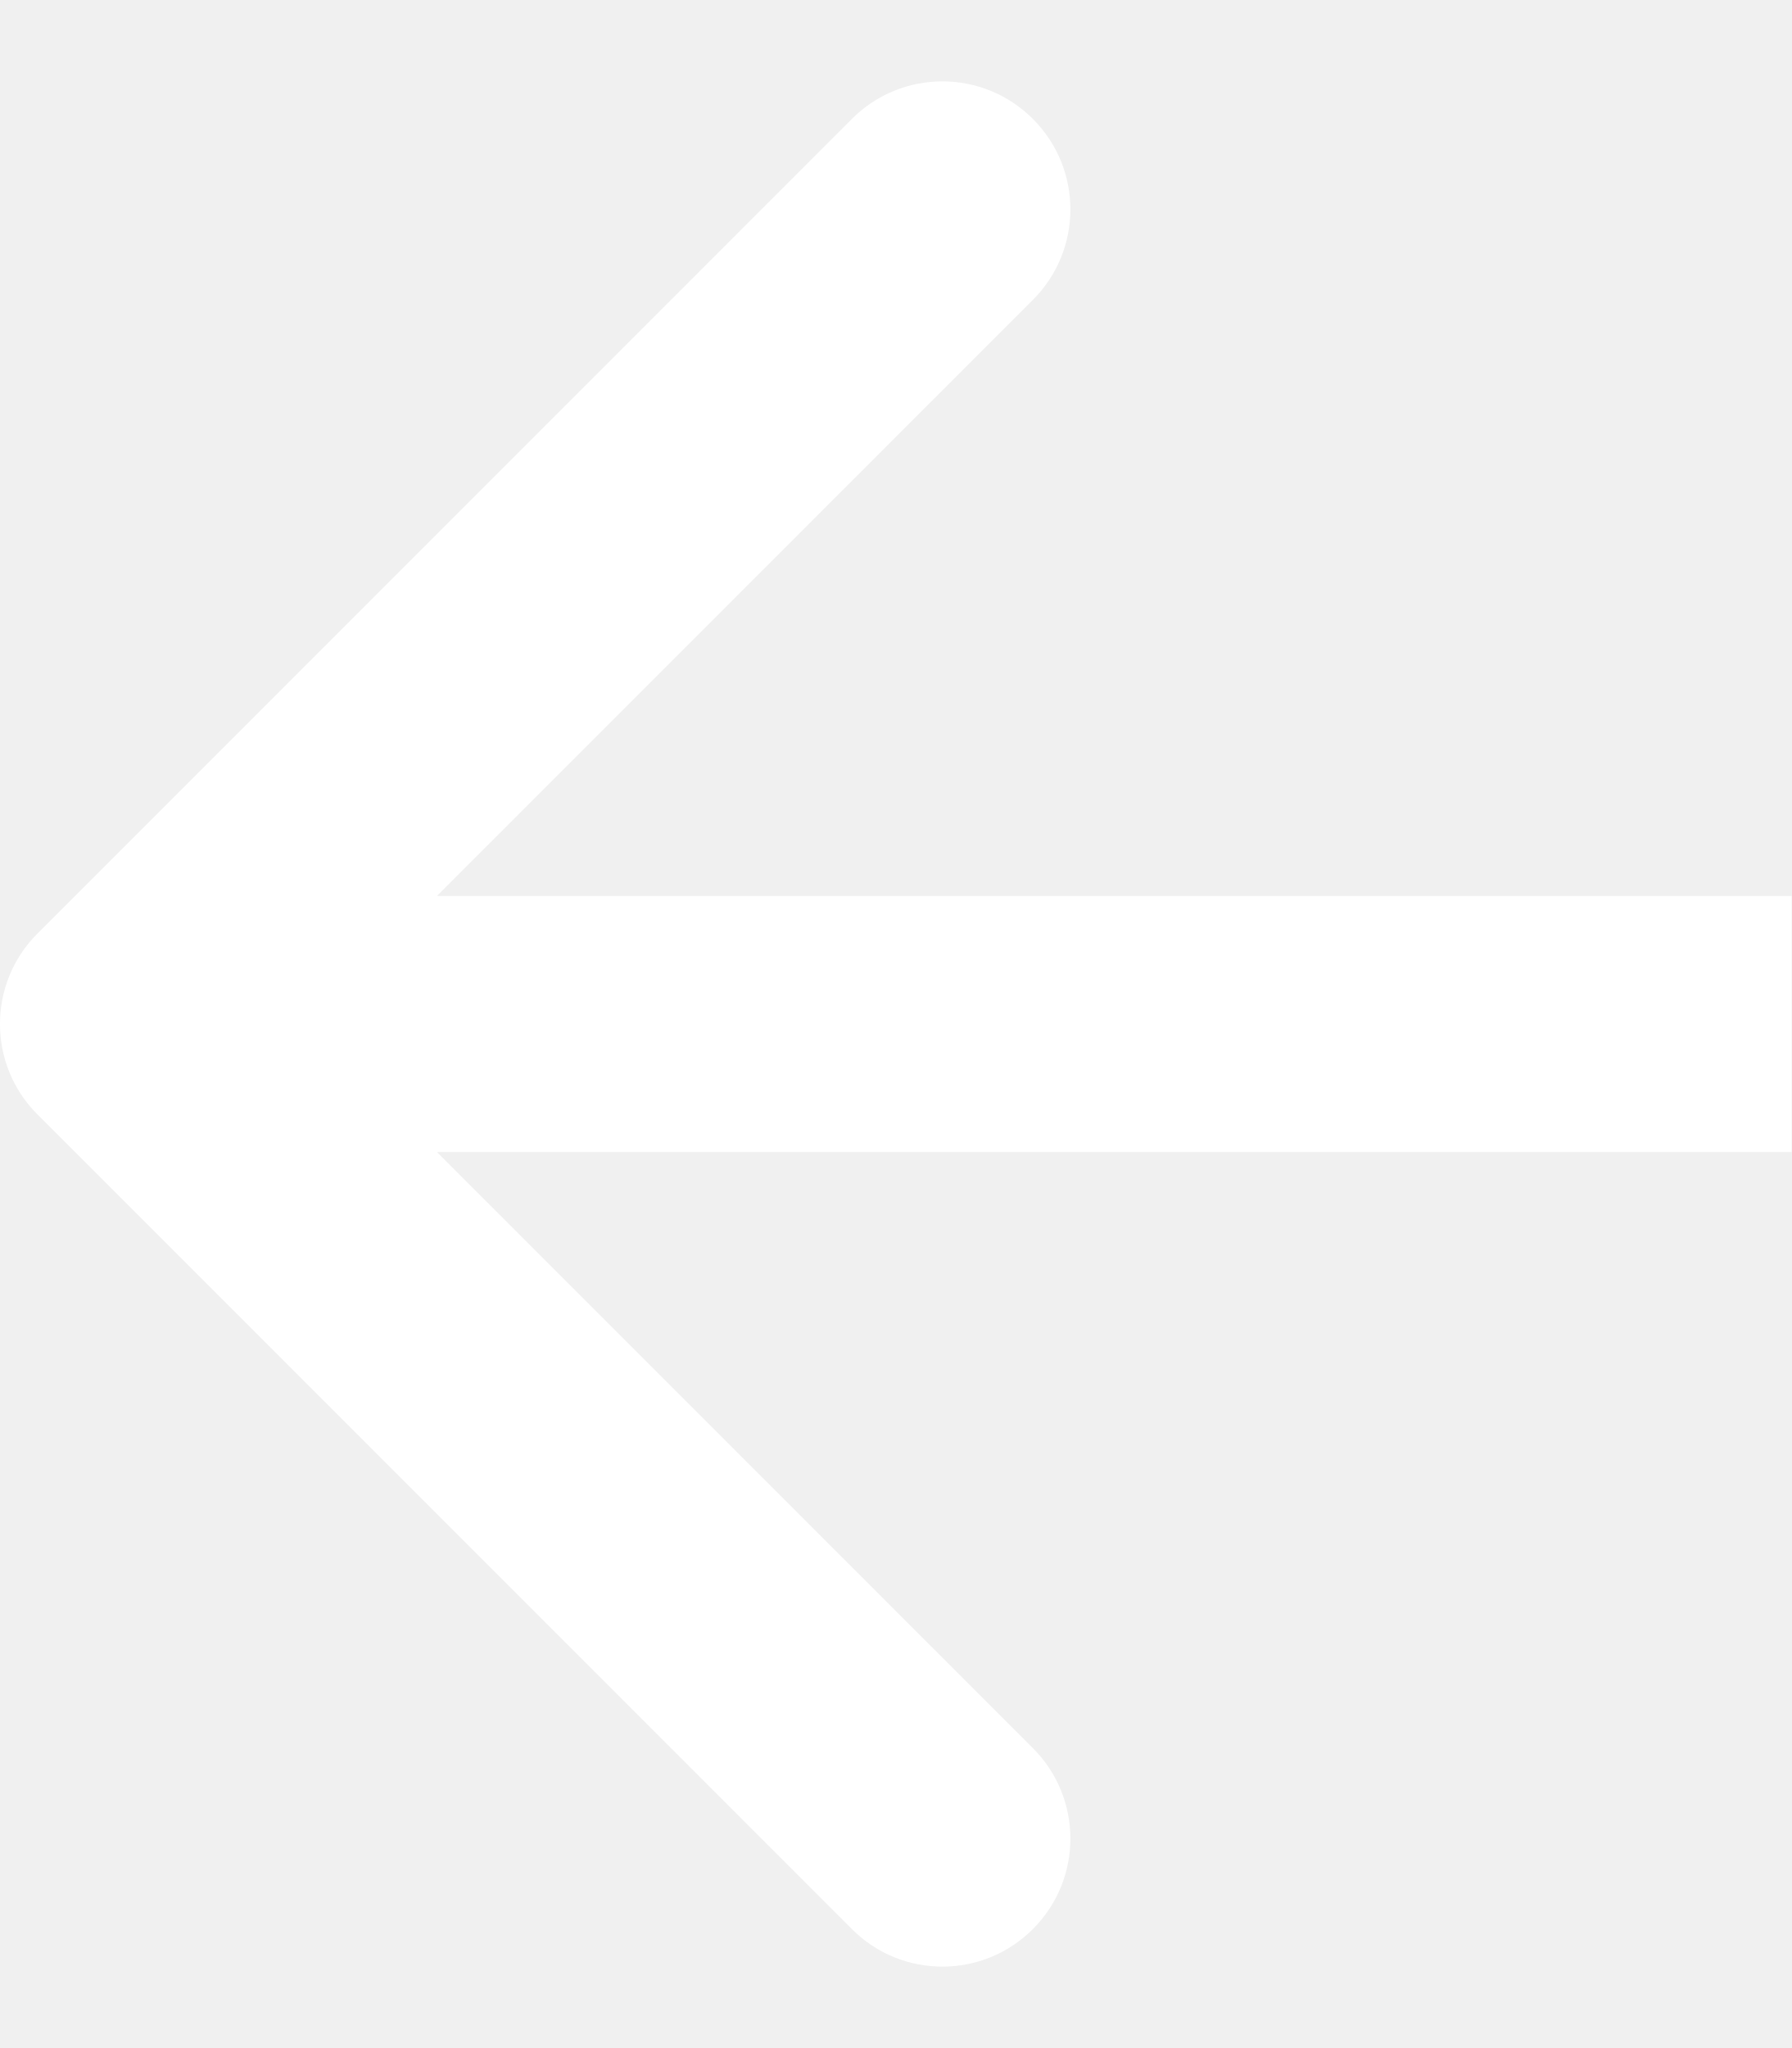
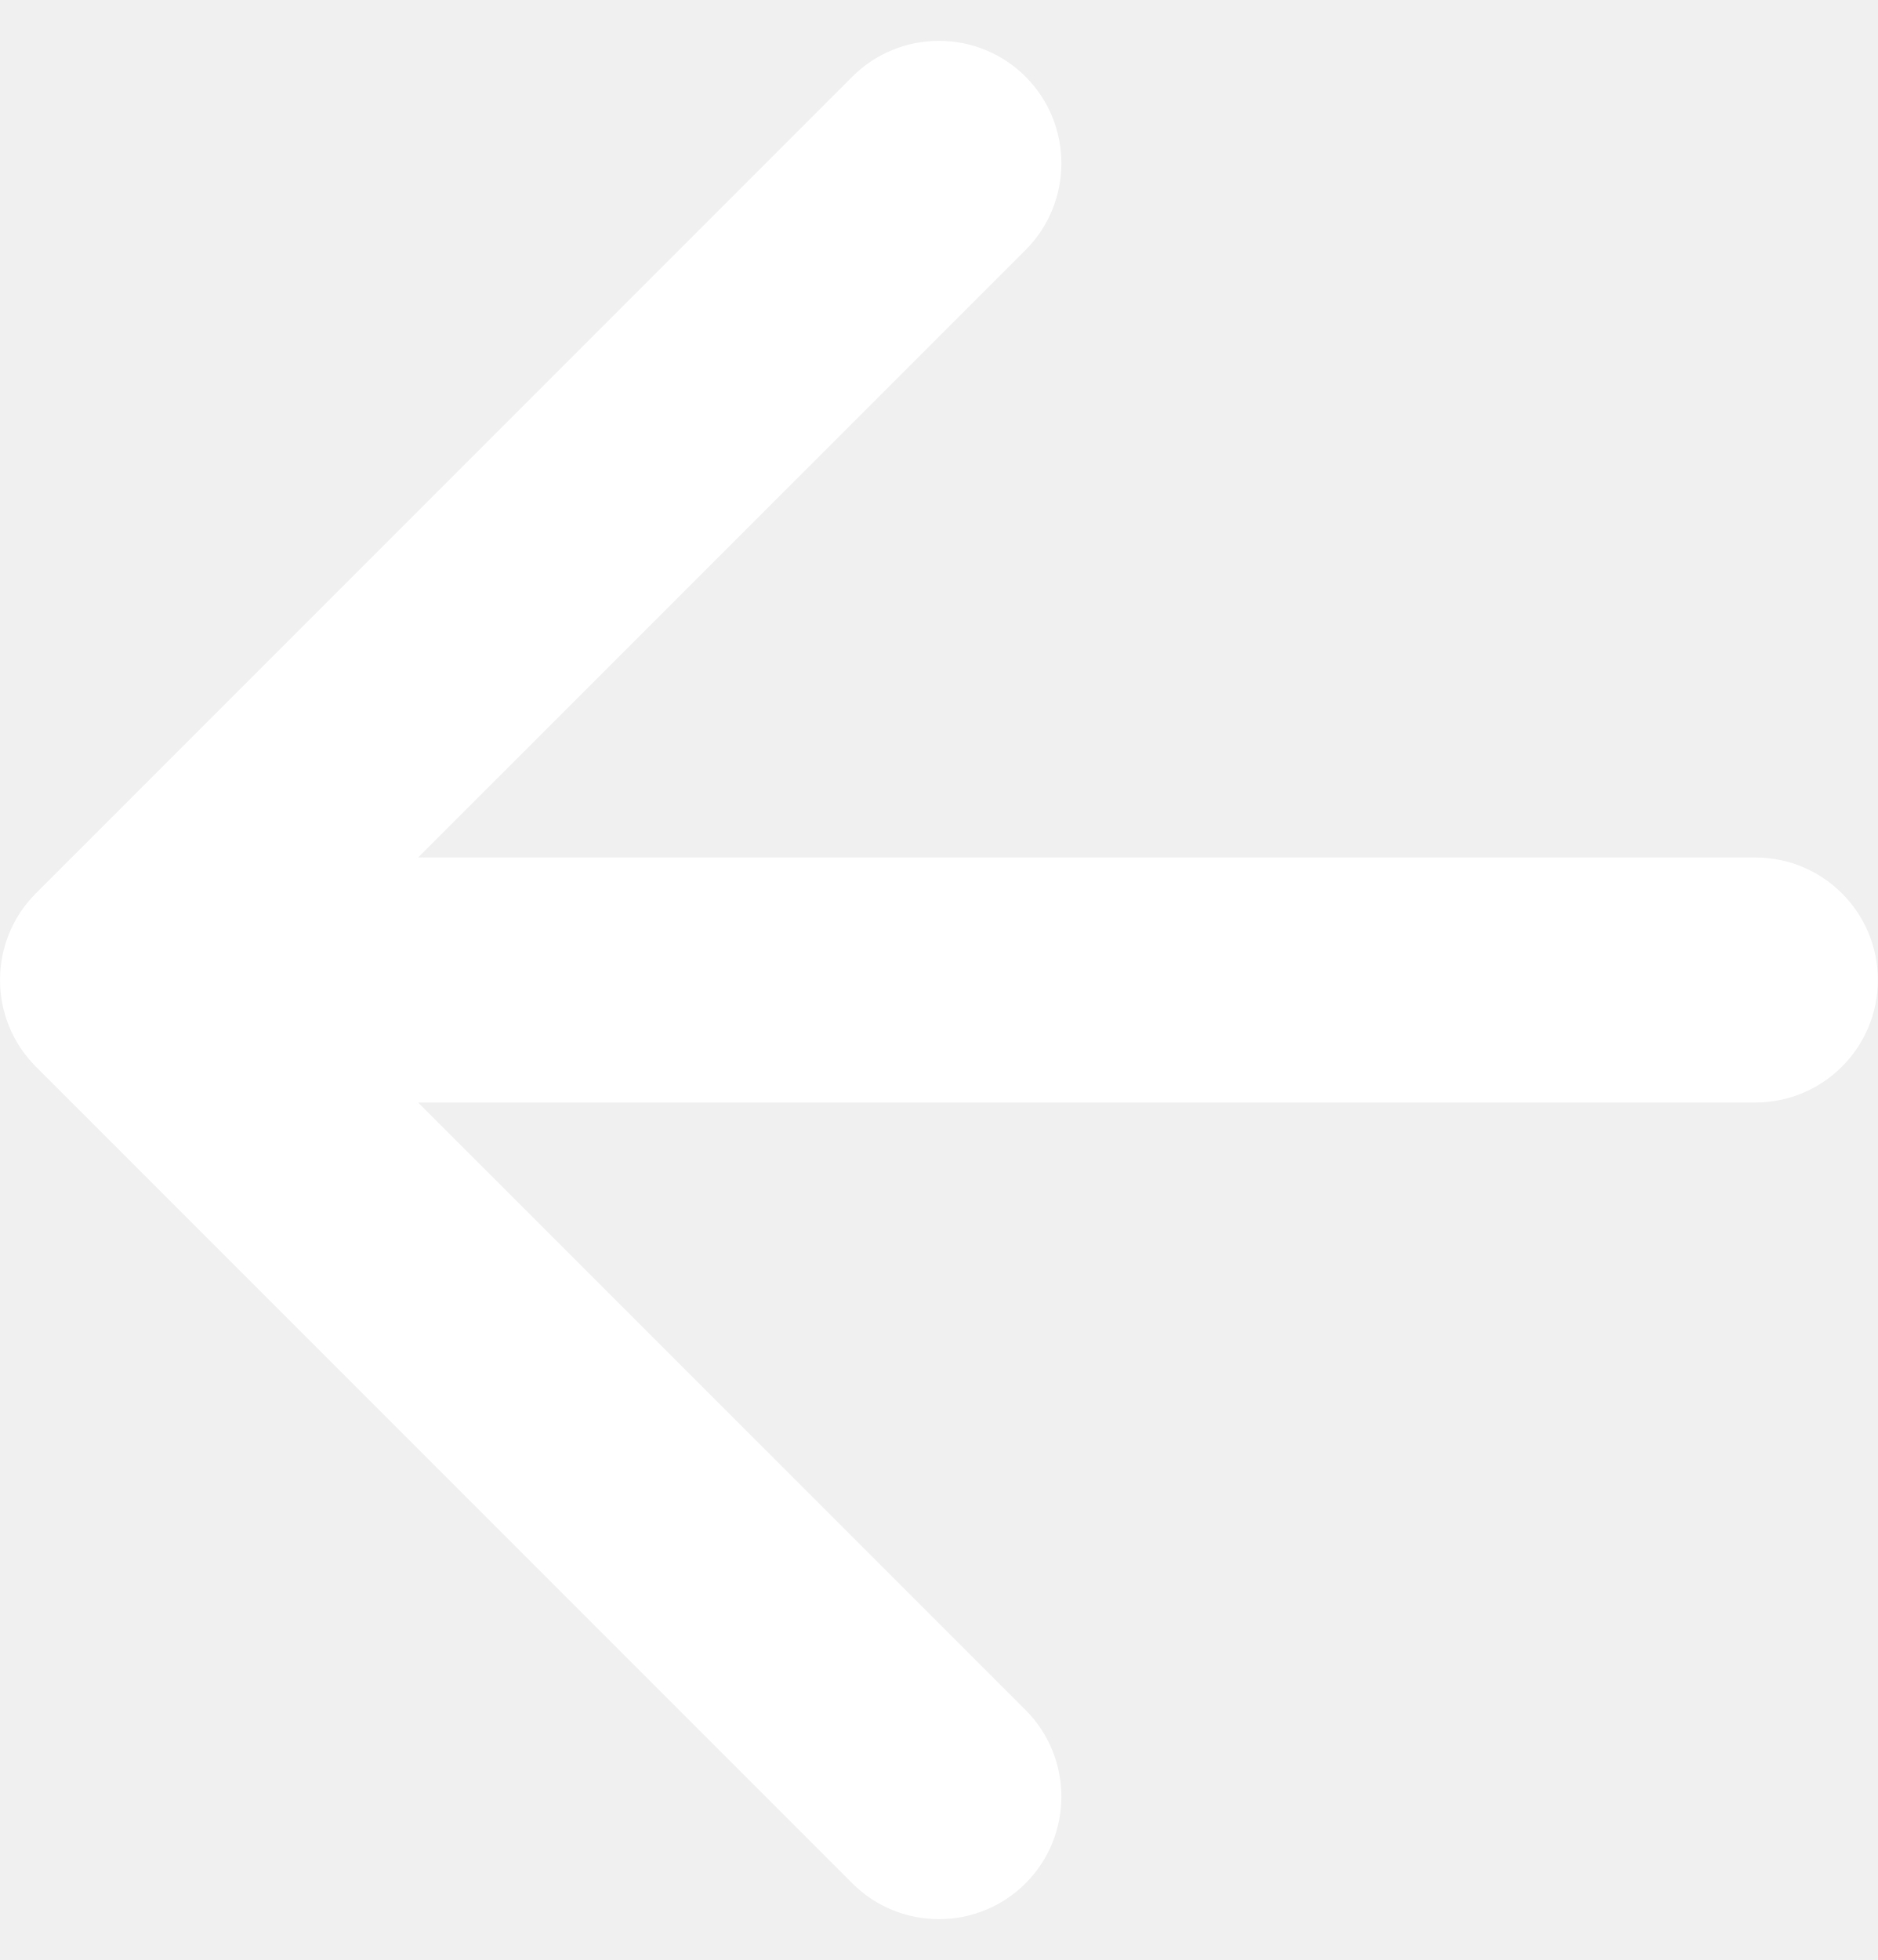
- <svg xmlns="http://www.w3.org/2000/svg" width="14" height="16" viewBox="0 0 14 16" version="1.1">
-   <g id="Canvas" fill="none">
-     <g id="Arrow">
-       <path d="M 13.707 0.707C 14.098 0.317 14.098 -0.317 13.707 -0.707L 7.343 -7.071C 6.953 -7.462 6.319 -7.462 5.929 -7.071C 5.538 -6.681 5.538 -6.047 5.929 -5.657L 11.586 0L 5.929 5.657C 5.538 6.047 5.538 6.681 5.929 7.071C 6.319 7.462 6.953 7.462 7.343 7.071L 13.707 0.707ZM 0 1L 13 1L 13 -1L 0 -1L 0 1Z" transform="translate(14 8) scale(-1)" fill="white" />
-     </g>
-   </g>
+ <svg xmlns="http://www.w3.org/2000/svg" width="23" height="24" viewBox="0 0 23 24" fill="none">
+   <path fill-rule="evenodd" clip-rule="evenodd" d="M23 12C23 12.828 22.328 13.5 21.5 13.5L5.121 13.5L12.561 20.939C13.146 21.525 13.146 22.475 12.561 23.061C11.975 23.646 11.025 23.646 10.439 23.061L0.439 13.061C-0.146 12.475 -0.146 11.525 0.439 10.939L10.439 0.939C11.025 0.354 11.975 0.354 12.561 0.939C13.146 1.525 13.146 2.475 12.561 3.061L5.121 10.5L21.5 10.5C22.328 10.5 23 11.172 23 12Z" fill="white" />
</svg>
